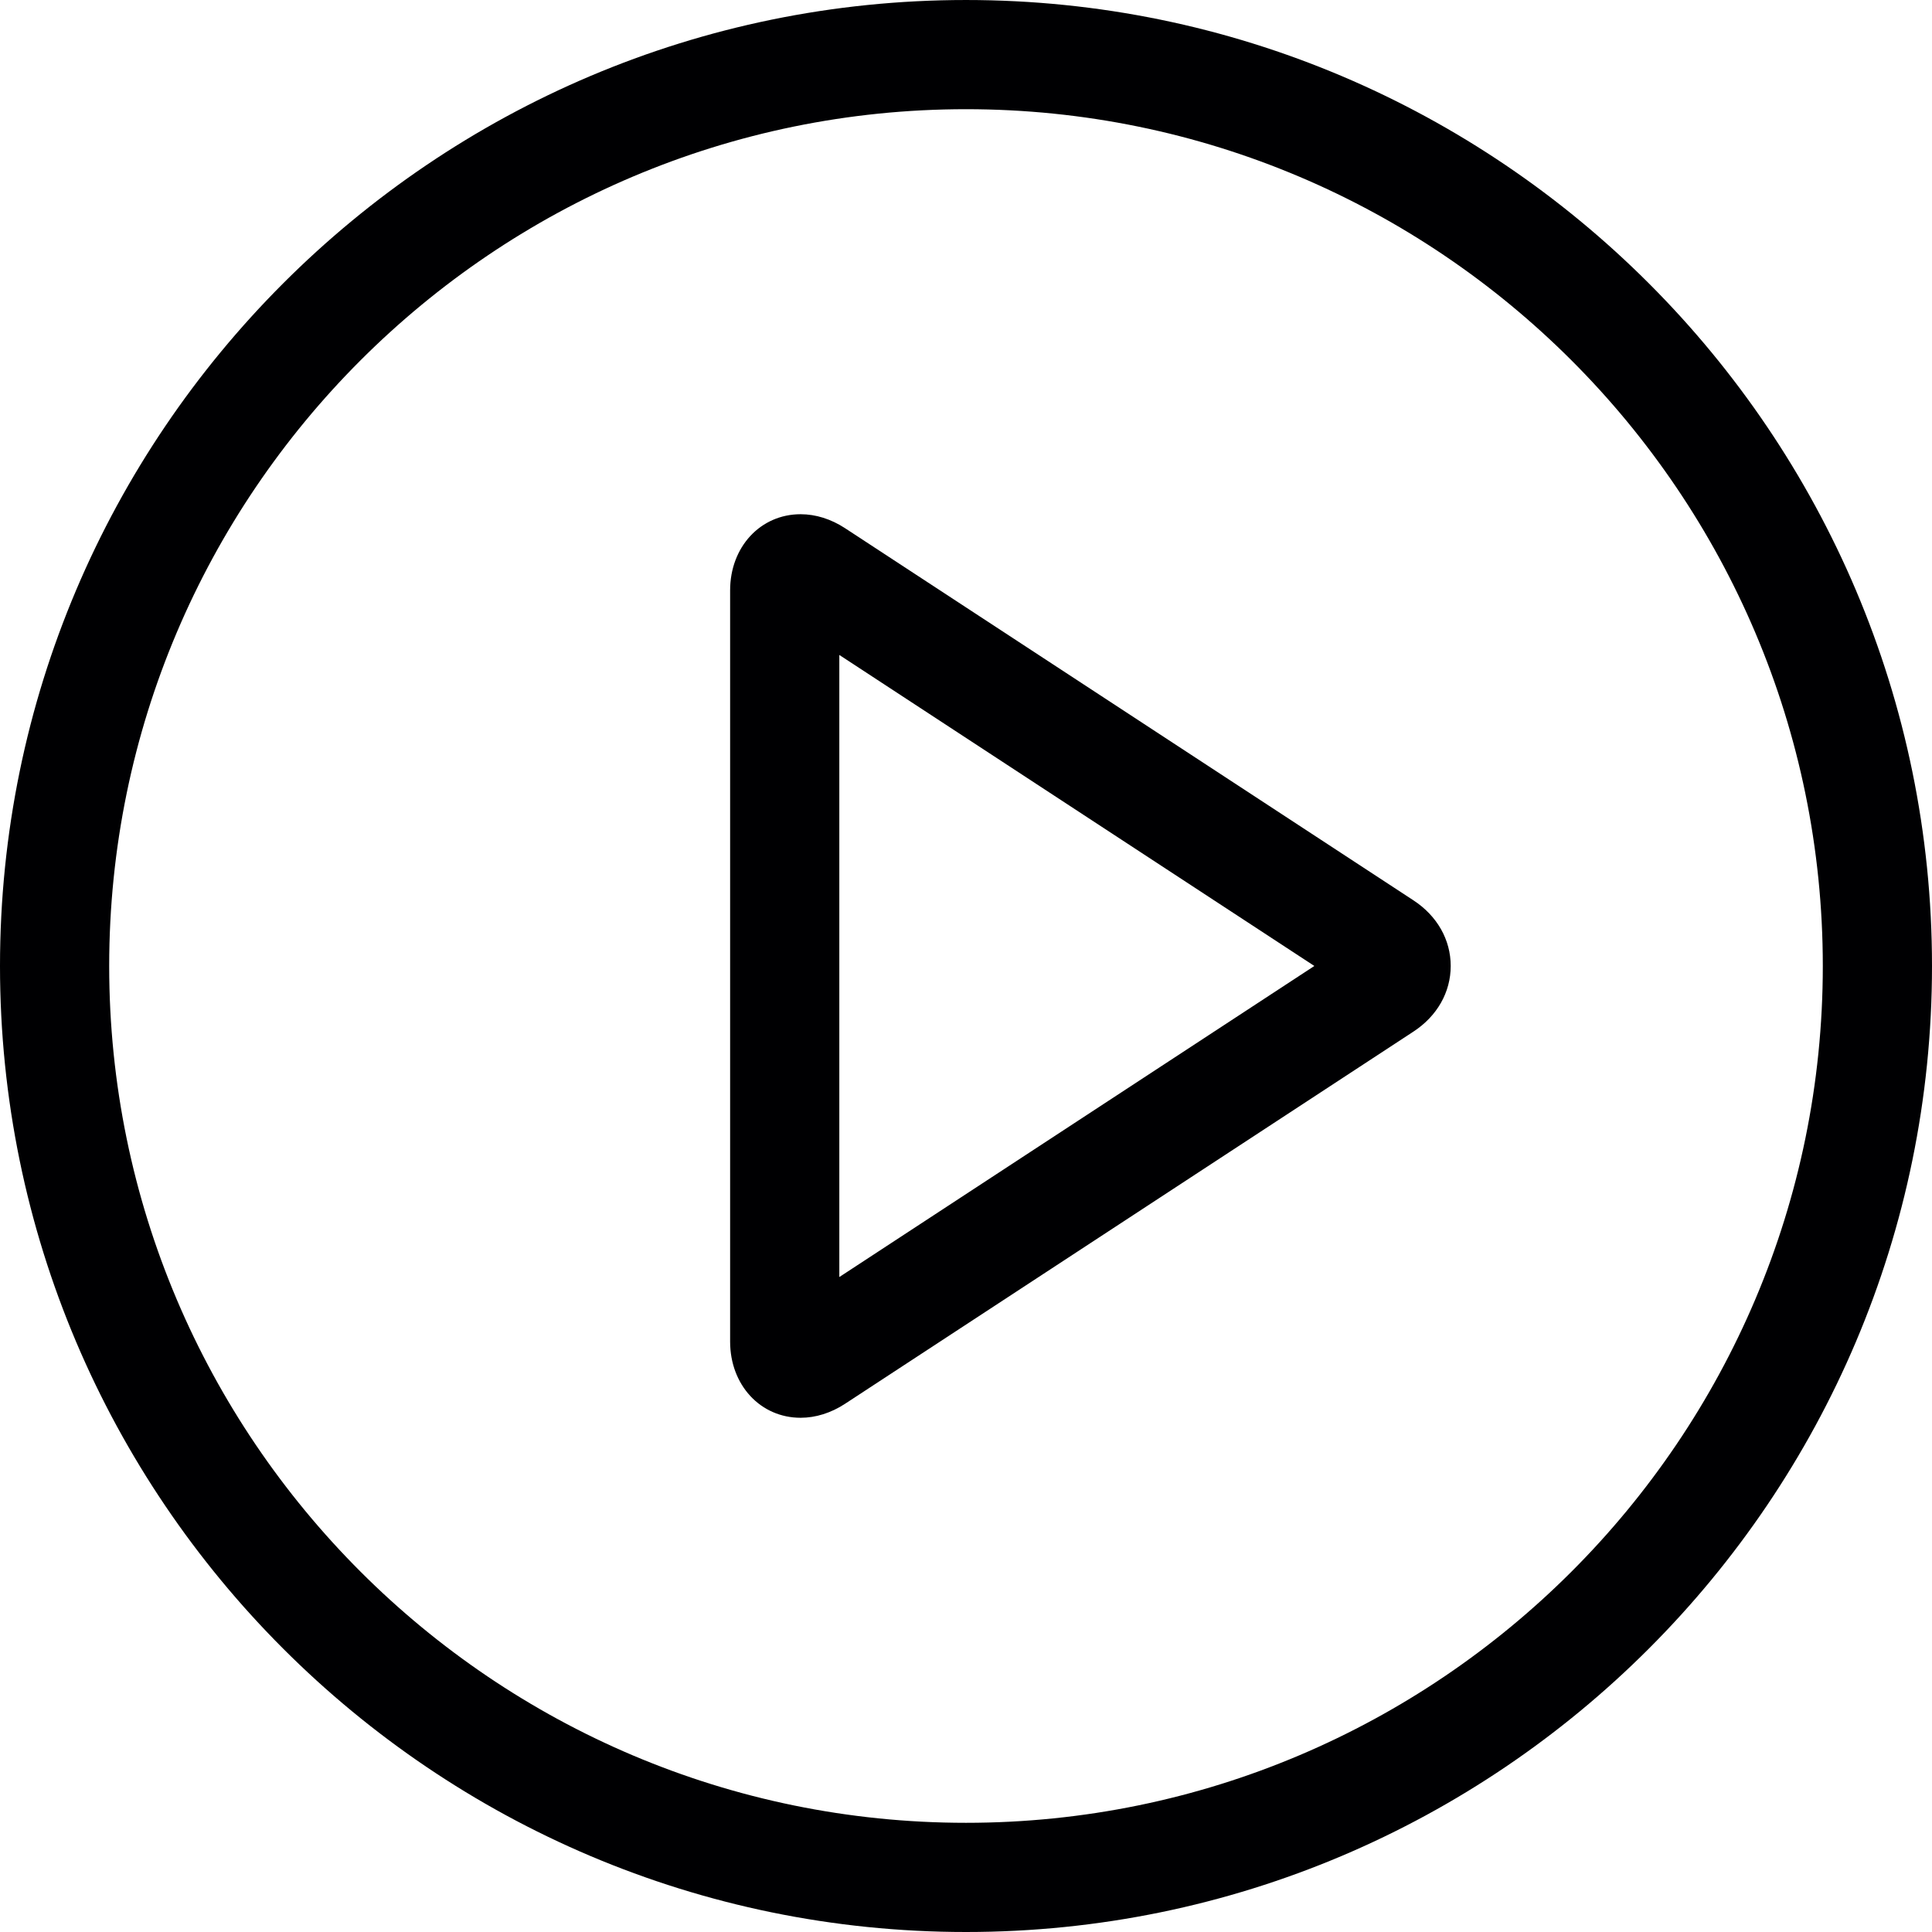
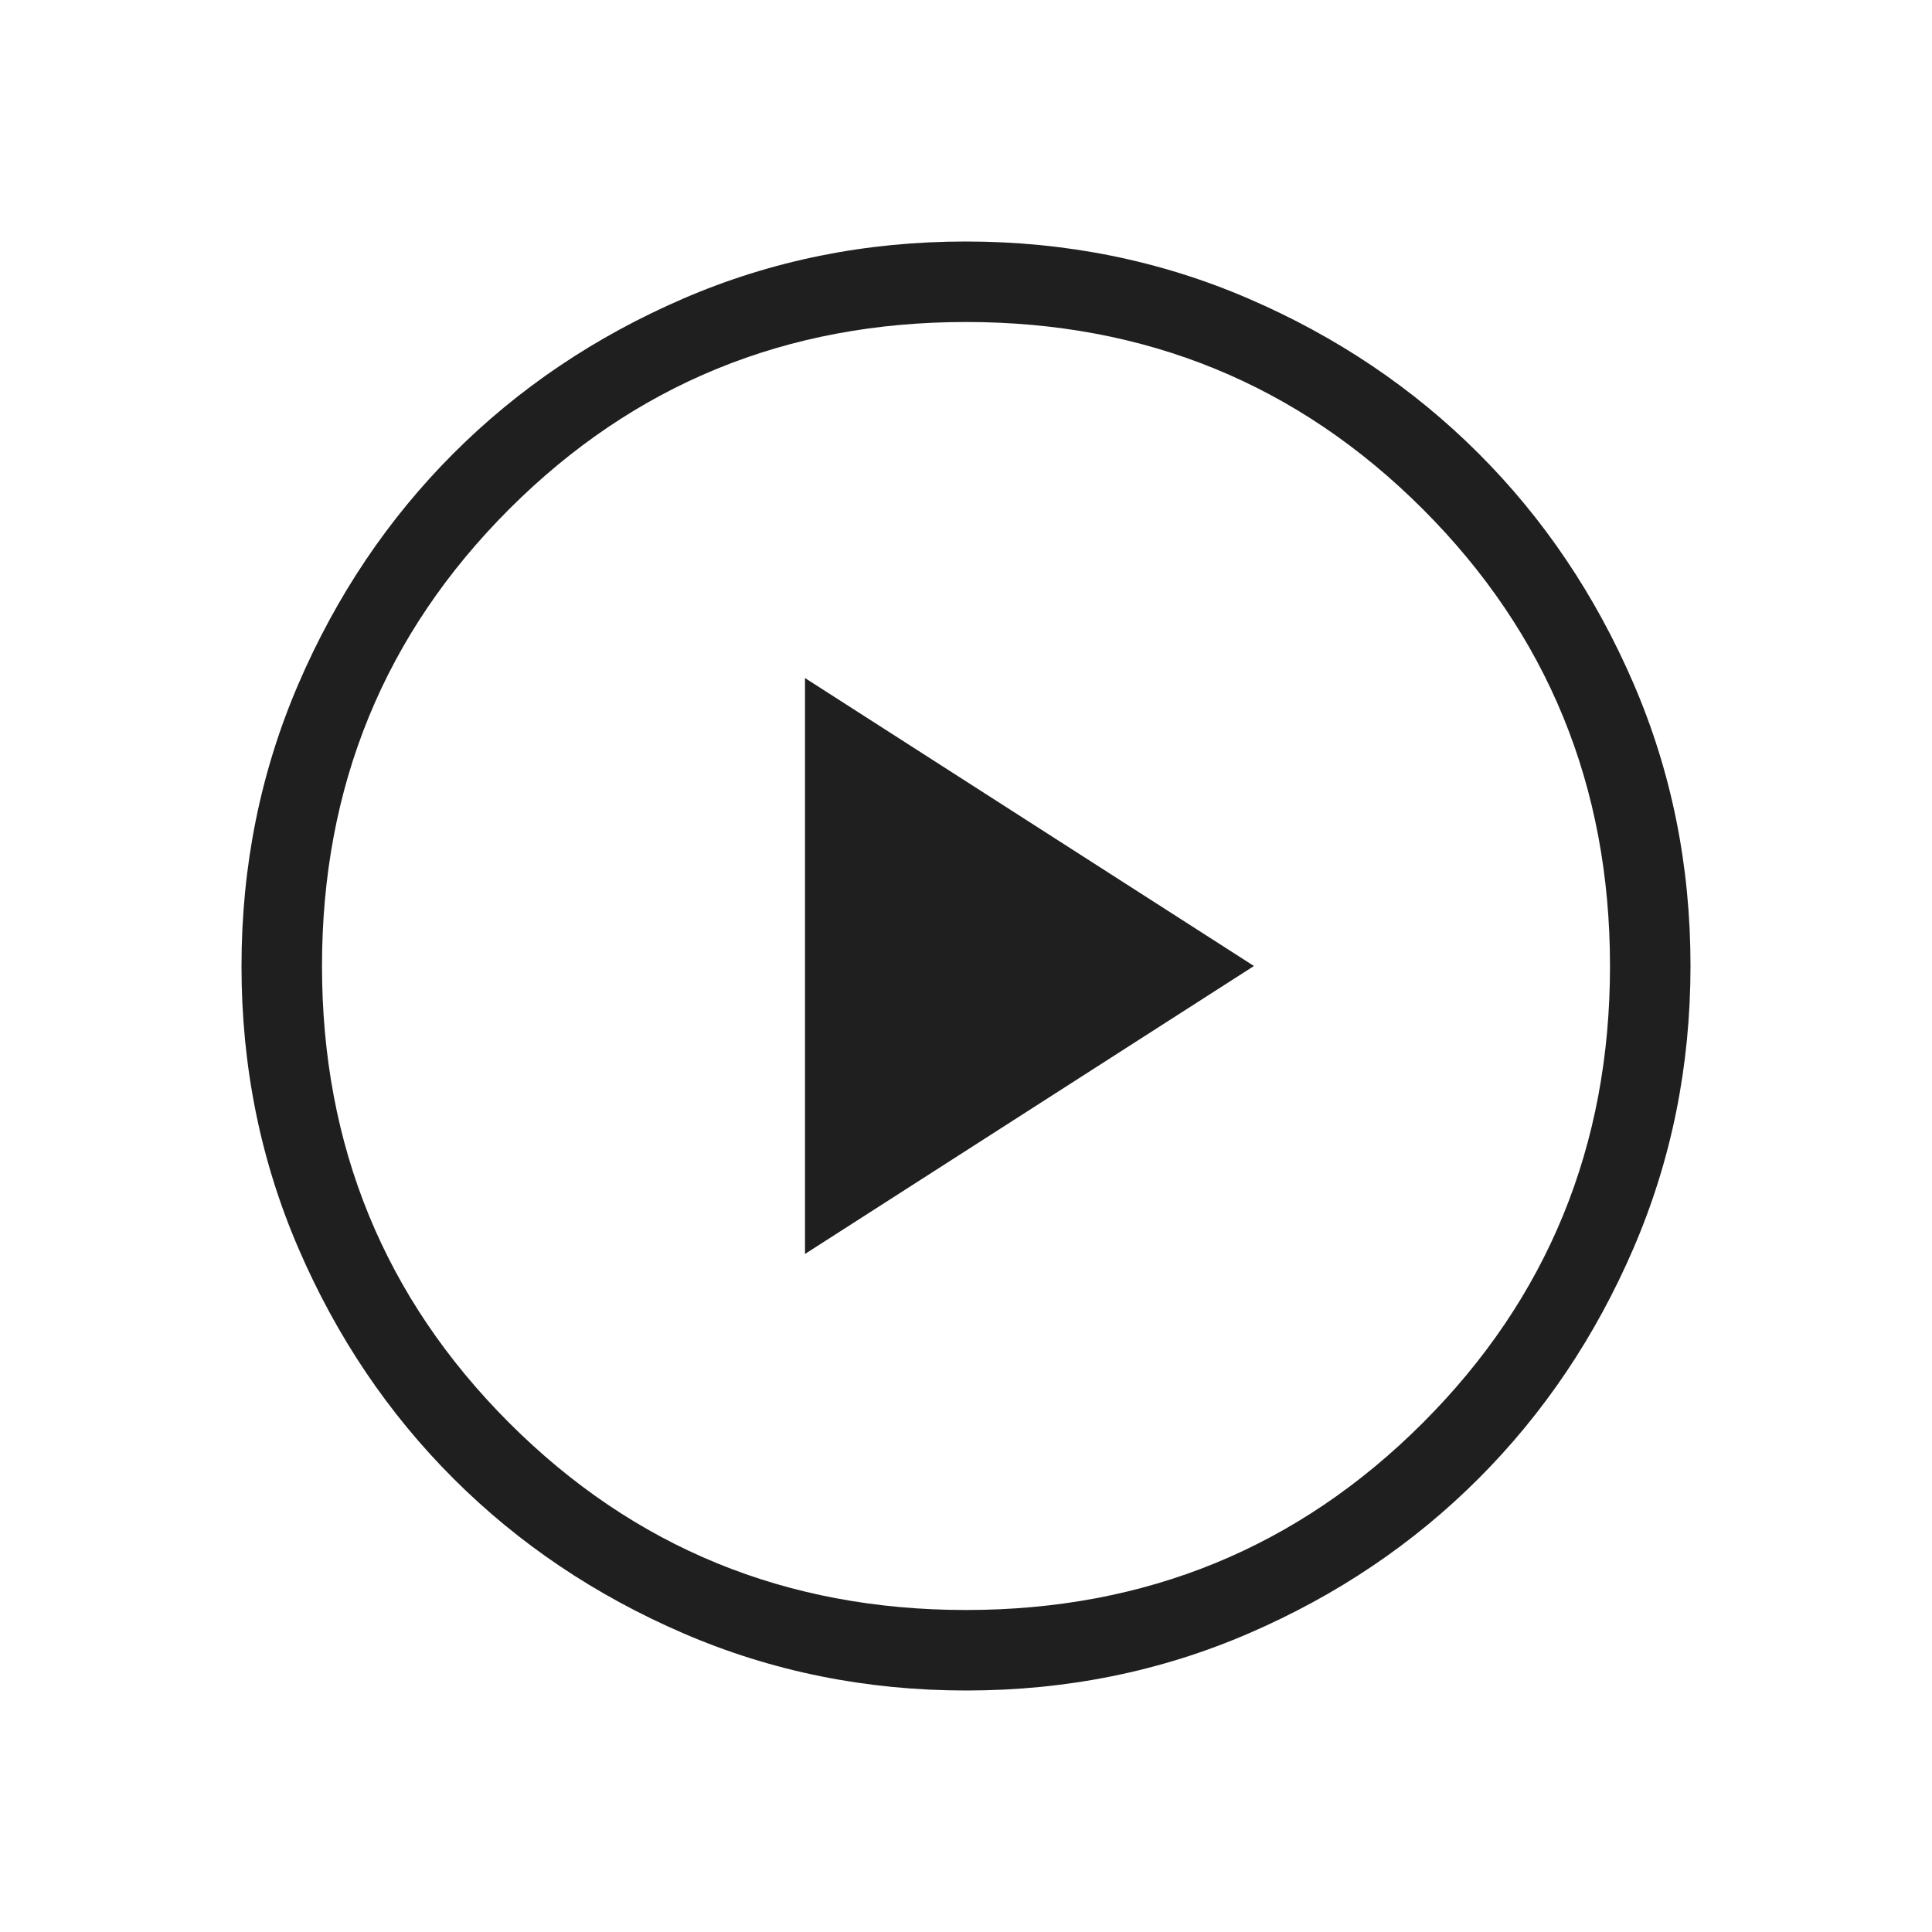
- <svg xmlns="http://www.w3.org/2000/svg" height="800px" width="800px" version="1.1" id="Capa_1" viewBox="0 0 265.404 265.404" xml:space="preserve">
-   <g>
-     <path style="fill:#000002;" d="M194.172,123.684l-78.081-51.122c-1.921-1.257-4.032-1.922-6.106-1.922   c-5.521,0-9.686,4.496-9.686,10.458v103.207c0,5.962,4.164,10.458,9.685,10.458c2.075,0,4.187-0.665,6.106-1.923l78.082-51.129   c3.251-2.129,5.117-5.415,5.116-9.014C199.289,129.098,197.424,125.814,194.172,123.684z M115.3,175.429V89.973l65.256,42.725   L115.3,175.429z" />
-     <path style="fill:#000002;" d="M132.702,0.001C59.53,0.001,0,59.53,0,132.702c0,73.172,59.53,132.702,132.702,132.702   s132.702-59.53,132.702-132.702C265.404,59.53,205.875,0.001,132.702,0.001z M132.702,250.404   C67.801,250.404,15,197.603,15,132.702C15,67.801,67.801,15.001,132.702,15.001s117.702,52.8,117.702,117.701   C250.404,197.603,197.604,250.404,132.702,250.404z" />
-   </g>
+ <svg xmlns="http://www.w3.org/2000/svg" height="24px" viewBox="0 -960 960 960" width="24px" fill="#1f1f1f">
+   <path d="M400-336.92 623.08-480 400-623.08v286.16ZM480.13-120q-74.67 0-140.41-28.34-65.73-28.34-114.36-76.92-48.63-48.58-76.99-114.26Q120-405.19 120-479.87q0-74.67 28.34-140.41 28.34-65.73 76.92-114.36 48.58-48.63 114.26-76.99Q405.19-840 479.87-840q74.67 0 140.41 28.34 65.73 28.34 114.36 76.92 48.63 48.58 76.99 114.26Q840-554.81 840-480.13q0 74.67-28.34 140.41-28.34 65.73-76.92 114.36-48.58 48.63-114.26 76.99Q554.81-120 480.13-120Zm-.13-40q134 0 227-93t93-227q0-134-93-227t-227-93q-134 0-227 93t-93 227q0 134 93 227t227 93Zm0-320Z" />
</svg>
